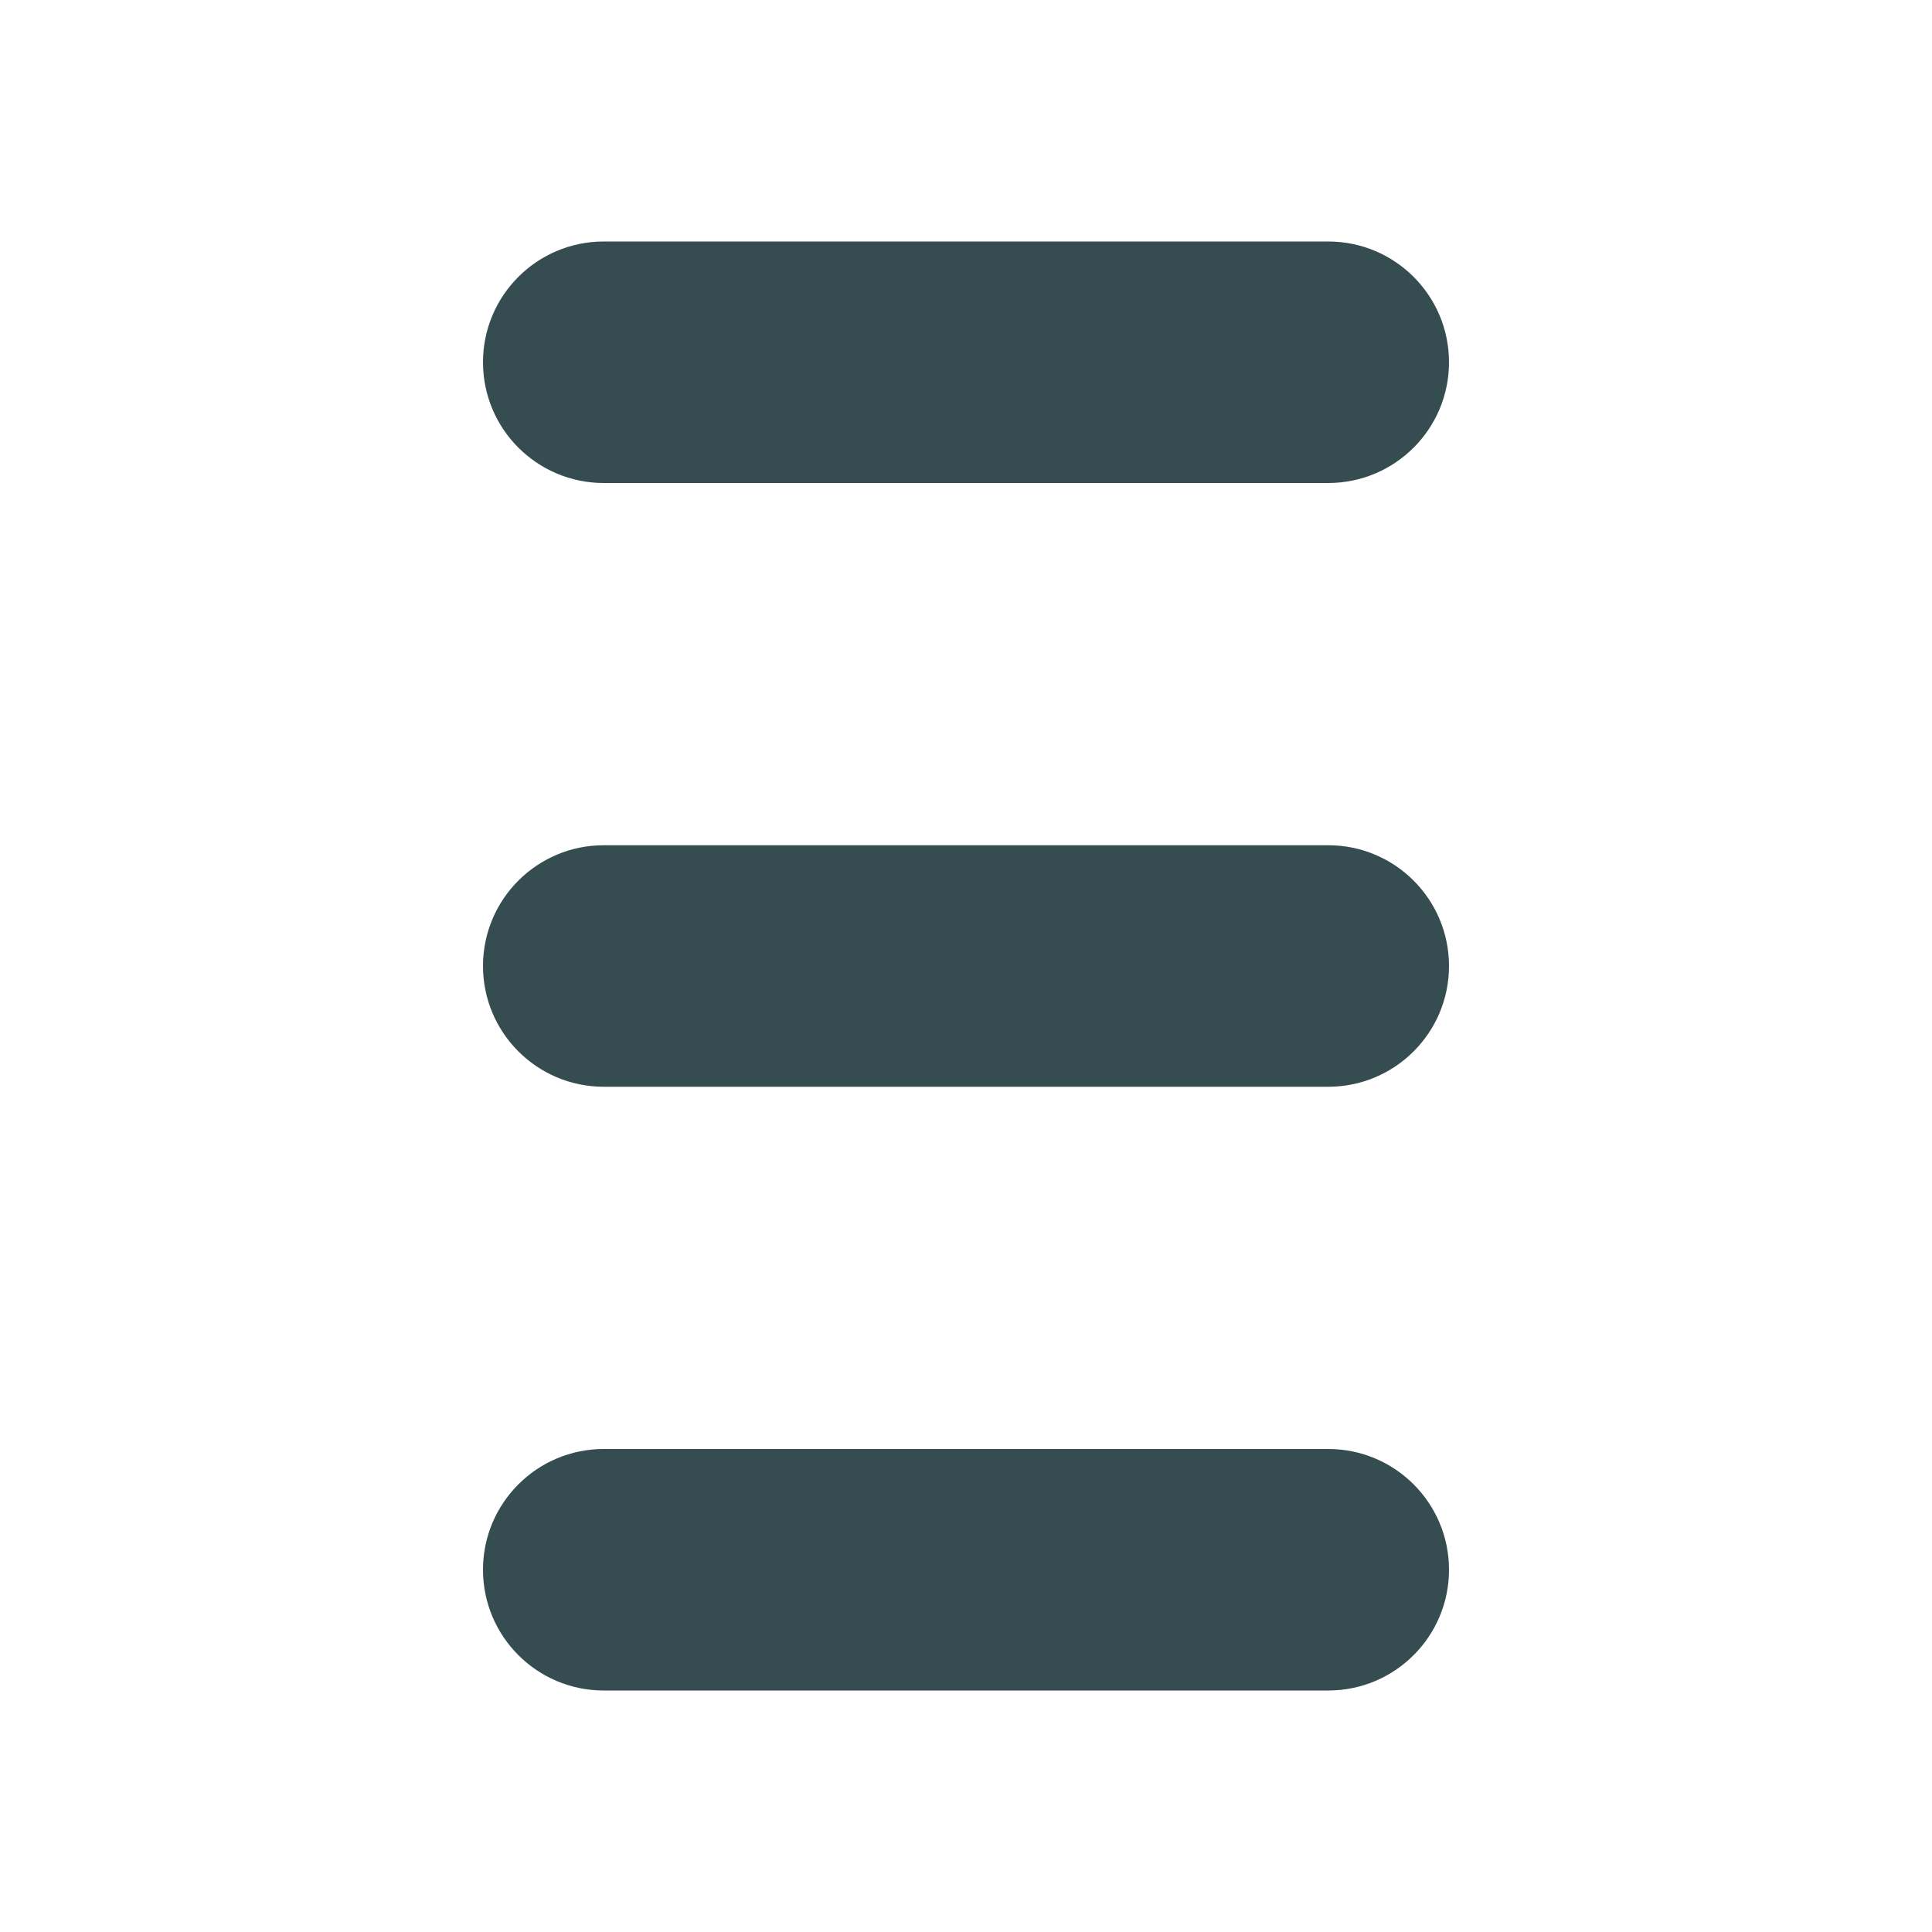
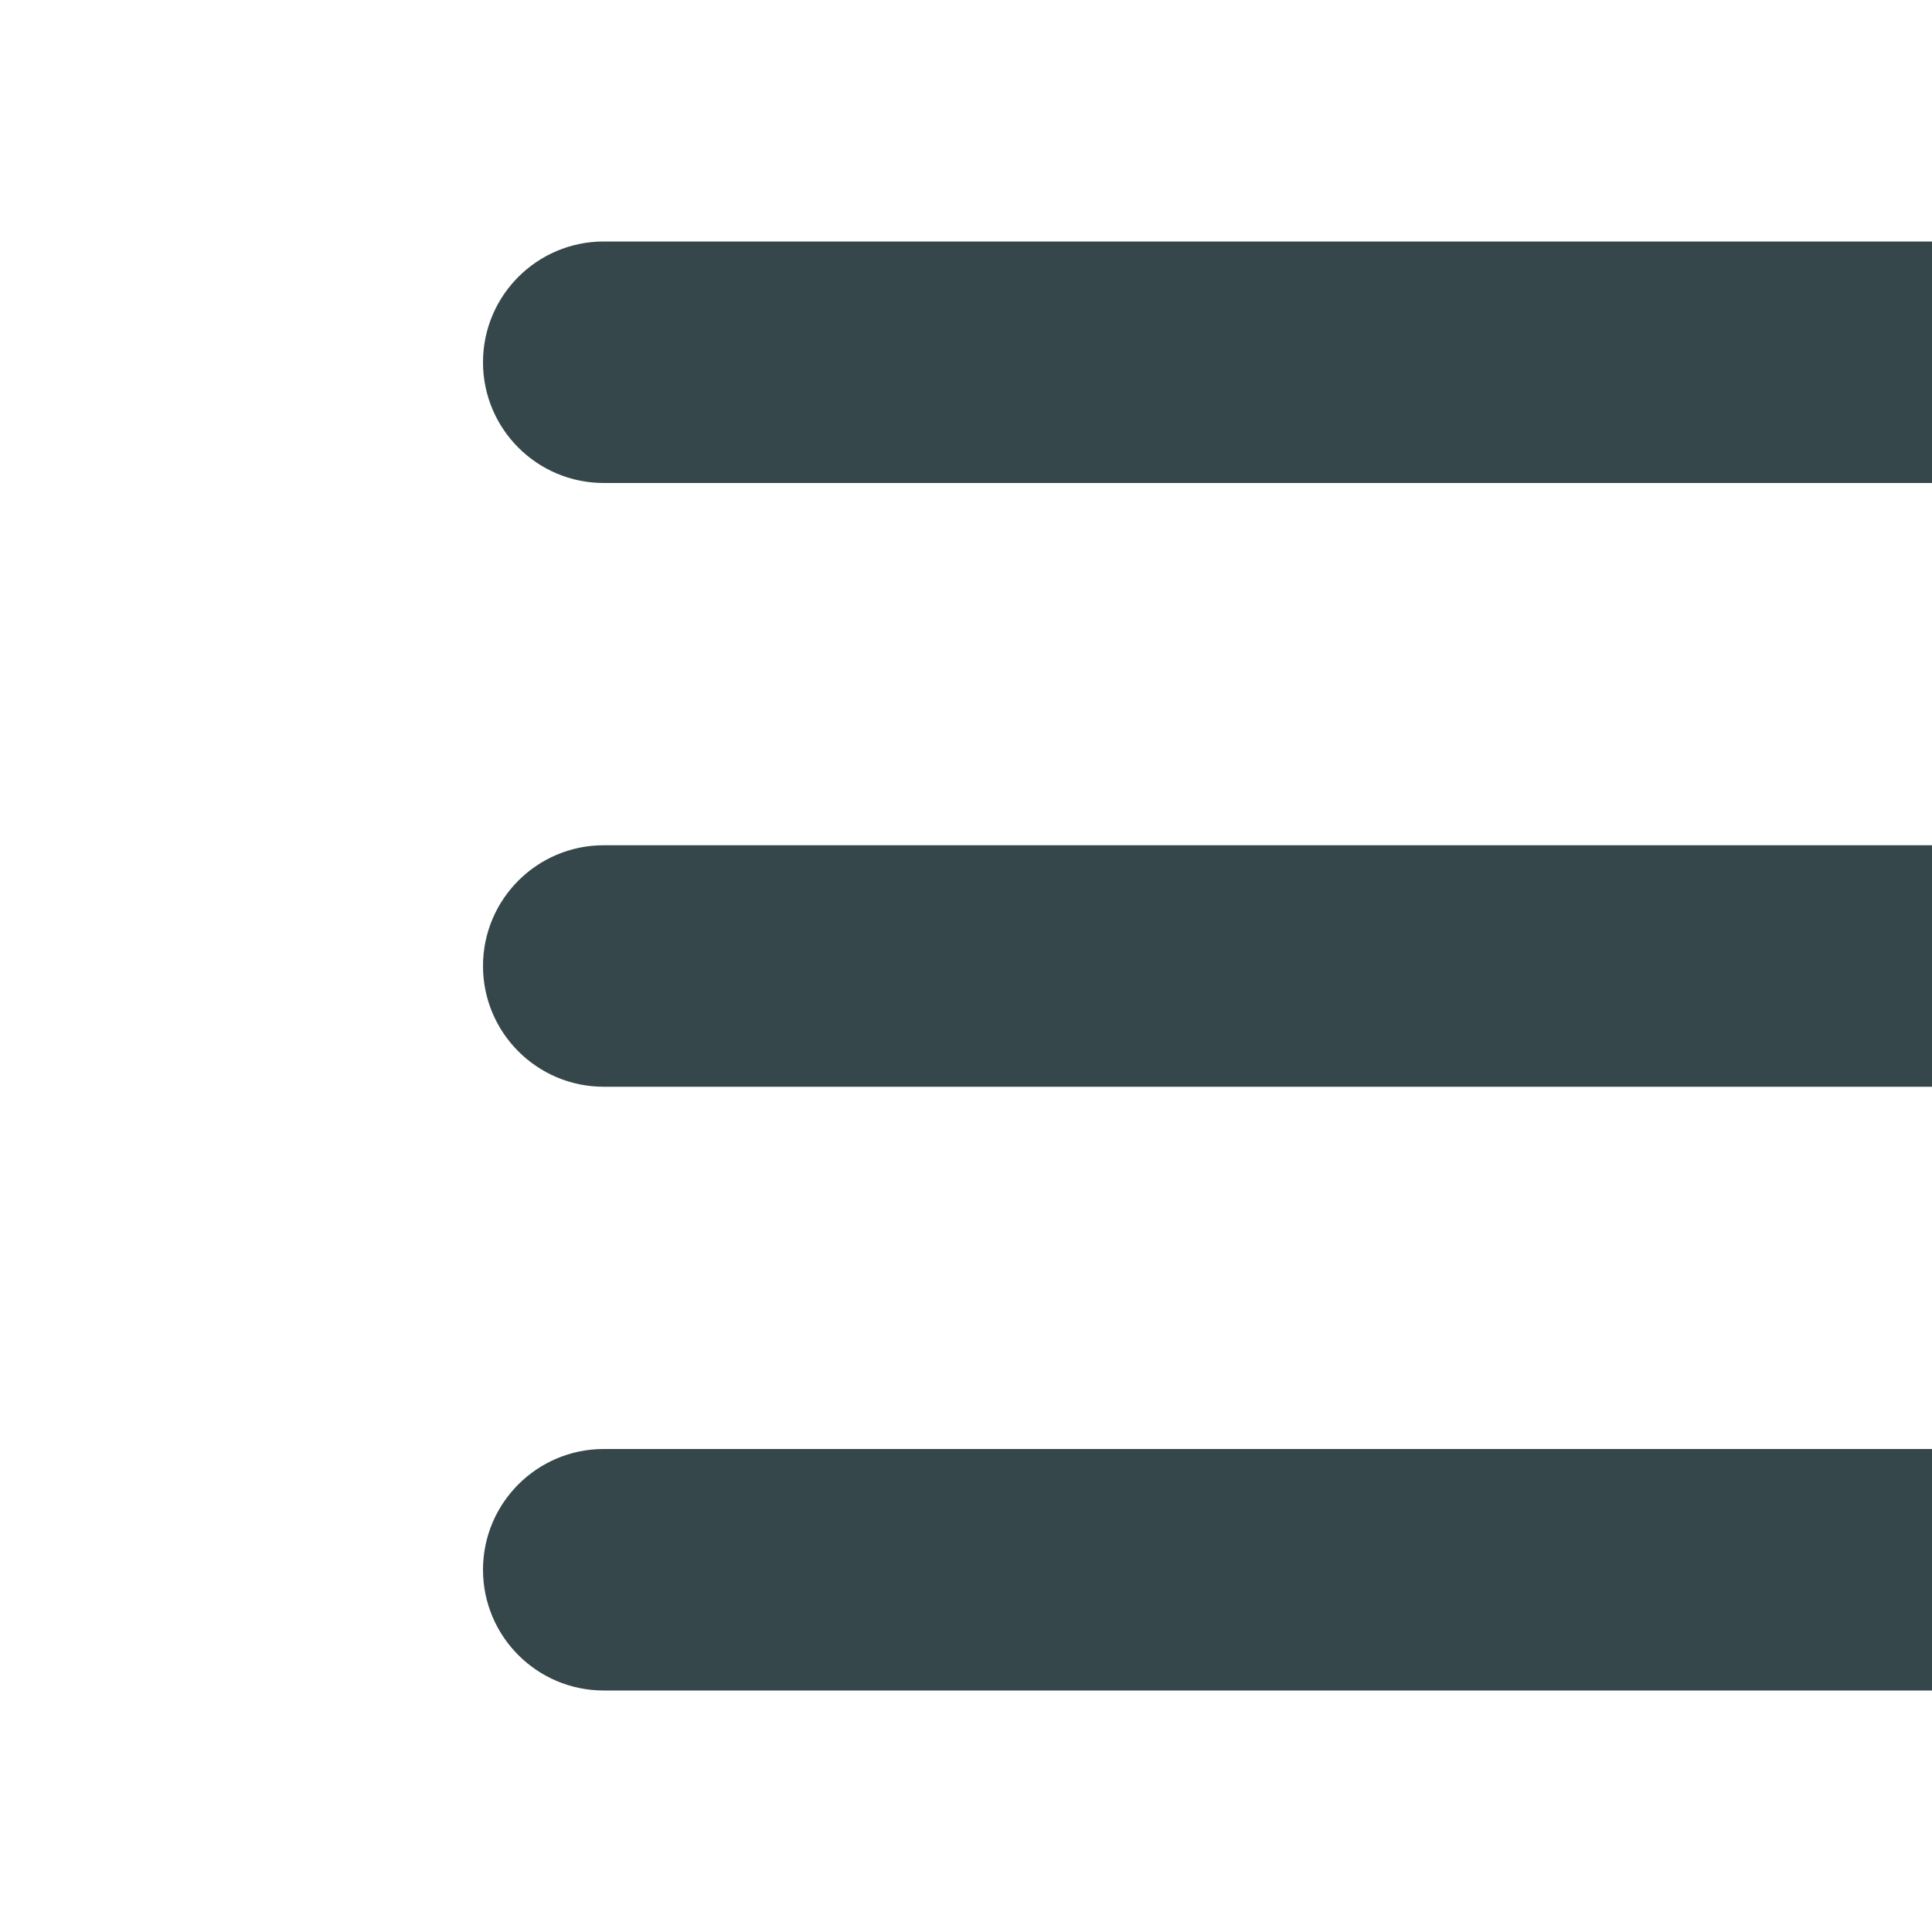
<svg xmlns="http://www.w3.org/2000/svg" viewBox="0 0 16 16" fill="none">
-   <rect x="4" y="2" width="8" height="2" rx="1" fill="#36474B" />
-   <rect x="4" y="2" width="8" height="2" rx="1" fill="#31B8DA" fill-opacity="0.05" />
-   <rect x="4" y="7" width="8" height="2" rx="1" fill="#36474B" />
-   <rect x="4" y="7" width="8" height="2" rx="1" fill="#31B8DA" fill-opacity="0.05" />
-   <rect x="4" y="12" width="8" height="2" rx="1" fill="#36474B" />
-   <rect x="4" y="12" width="8" height="2" rx="1" fill="#31B8DA" fill-opacity="0.05" />
+   <rect x="4" y="2" width="18" height="2" rx="1" fill="#36474B" />
+   <rect x="4" y="7" width="18" height="2" rx="1" fill="#36474B" />
+   <rect x="4" y="12" width="18" height="2" rx="1" fill="#36474B" />
</svg>
